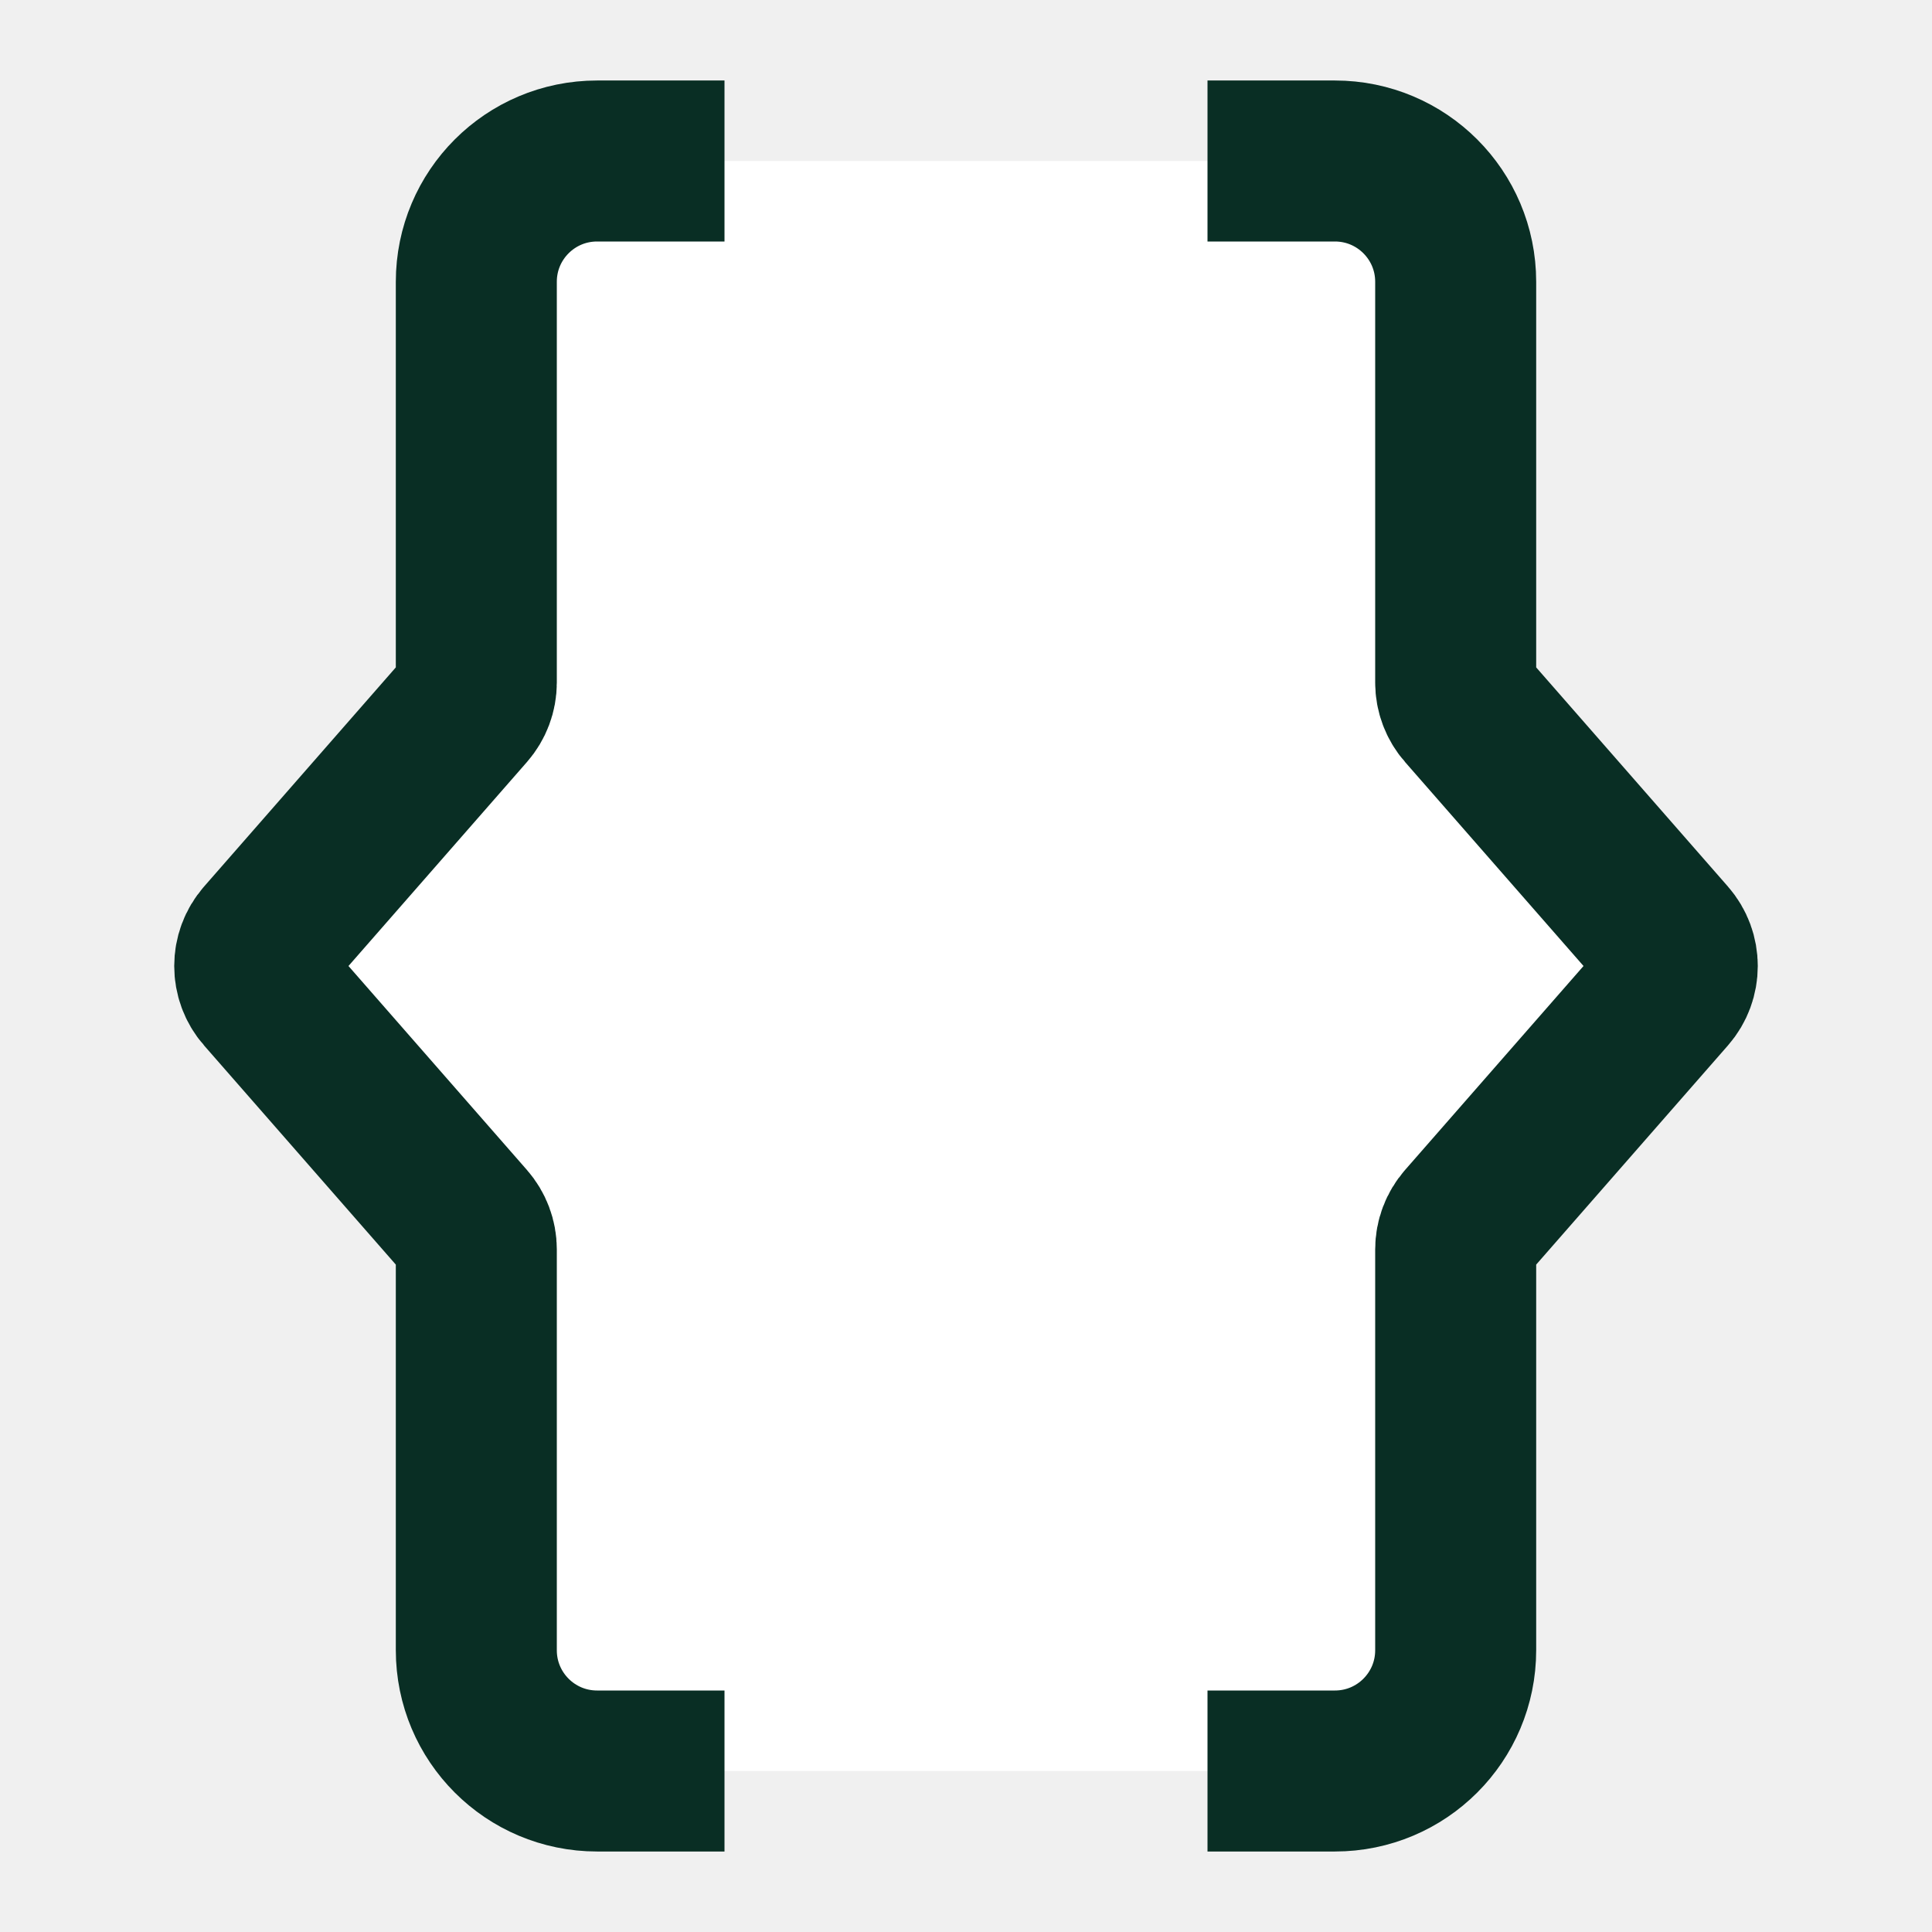
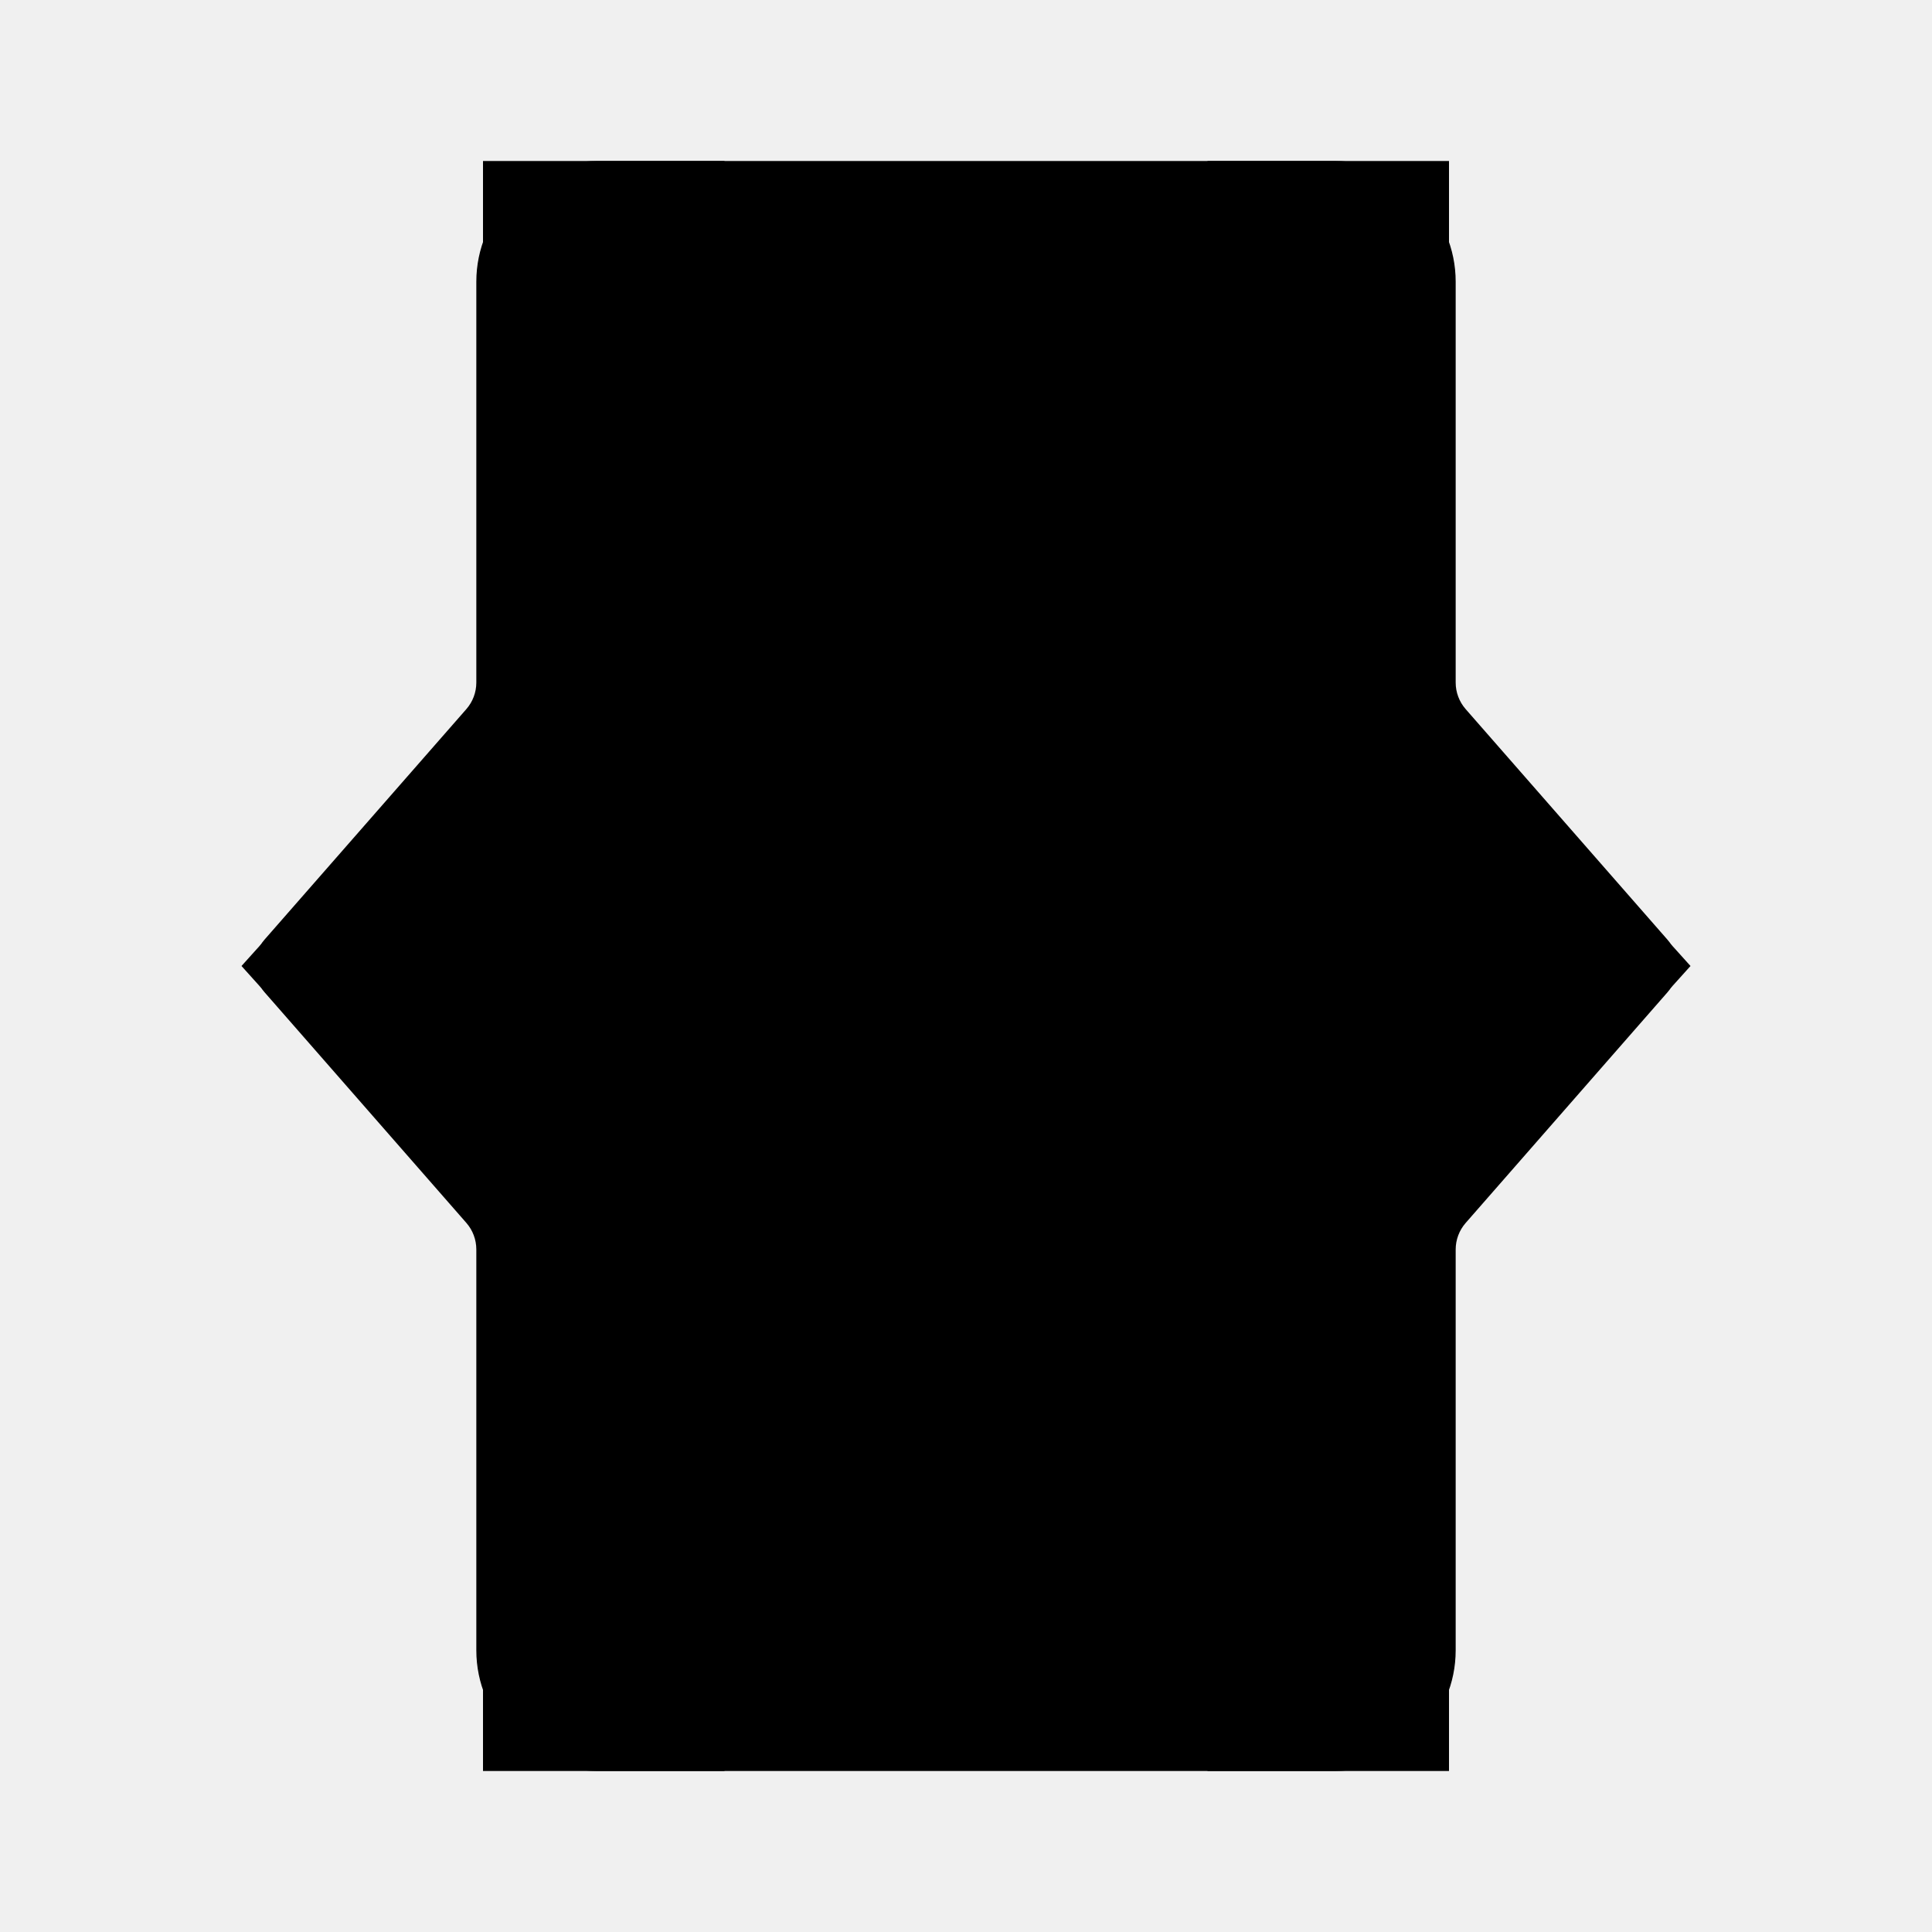
- <svg xmlns="http://www.w3.org/2000/svg" width="24" height="24" viewBox="0 0 24 24" fill="none">
-   <path d="M6 2H18V8.667L21 12L18 15.333V22H6V15.333L3 12L6 8.667V2Z" fill="white" />
-   <path d="M9 2H7.417C6.588 2 5.917 2.672 5.917 3.5V8.479C5.917 8.6 5.873 8.717 5.793 8.808L3.288 11.671C3.123 11.859 3.123 12.141 3.288 12.329L5.793 15.192C5.873 15.283 5.917 15.4 5.917 15.521V20.5C5.917 21.328 6.588 22 7.417 22H9" stroke="#092E24" stroke-width="2" />
-   <path d="M15 2H16.583C17.412 2 18.083 2.672 18.083 3.5V8.479C18.083 8.6 18.127 8.717 18.207 8.808L20.712 11.671C20.877 11.859 20.877 12.141 20.712 12.329L18.207 15.192C18.127 15.283 18.083 15.4 18.083 15.521V20.5C18.083 21.328 17.412 22 16.583 22H15" stroke="#092E24" stroke-width="2" />
+ <svg width="24" height="24" viewBox="0 0 24 24">
+   <g class="css">
+     <path d="M6 2h12v6.667L21 12l-3 3.333V22H6v-6.667L3 12l3-3.333V2Z" class="fill-white" />
+     <path d="M9 2H7.417a1.5 1.5 0 0 0-1.5 1.5v4.979a.5.5 0 0 1-.124.33L3.288 11.67a.5.5 0 0 0 0 .658l2.505 2.863a.5.5 0 0 1 .124.33V20.5a1.5 1.5 0 0 0 1.5 1.5H9" class="fill-none stroke-current stroke-2 sl-r" />
+     <path d="M15 2h1.583a1.5 1.5 0 0 1 1.5 1.5v4.979a.5.5 0 0 0 .124.33l2.505 2.862a.5.5 0 0 1 0 .658l-2.505 2.863a.5.5 0 0 0-.124.33V20.5a1.5 1.5 0 0 1-1.5 1.5H15" class="fill-none stroke-current stroke-2 sl-r" />
+   </g>
</svg>
